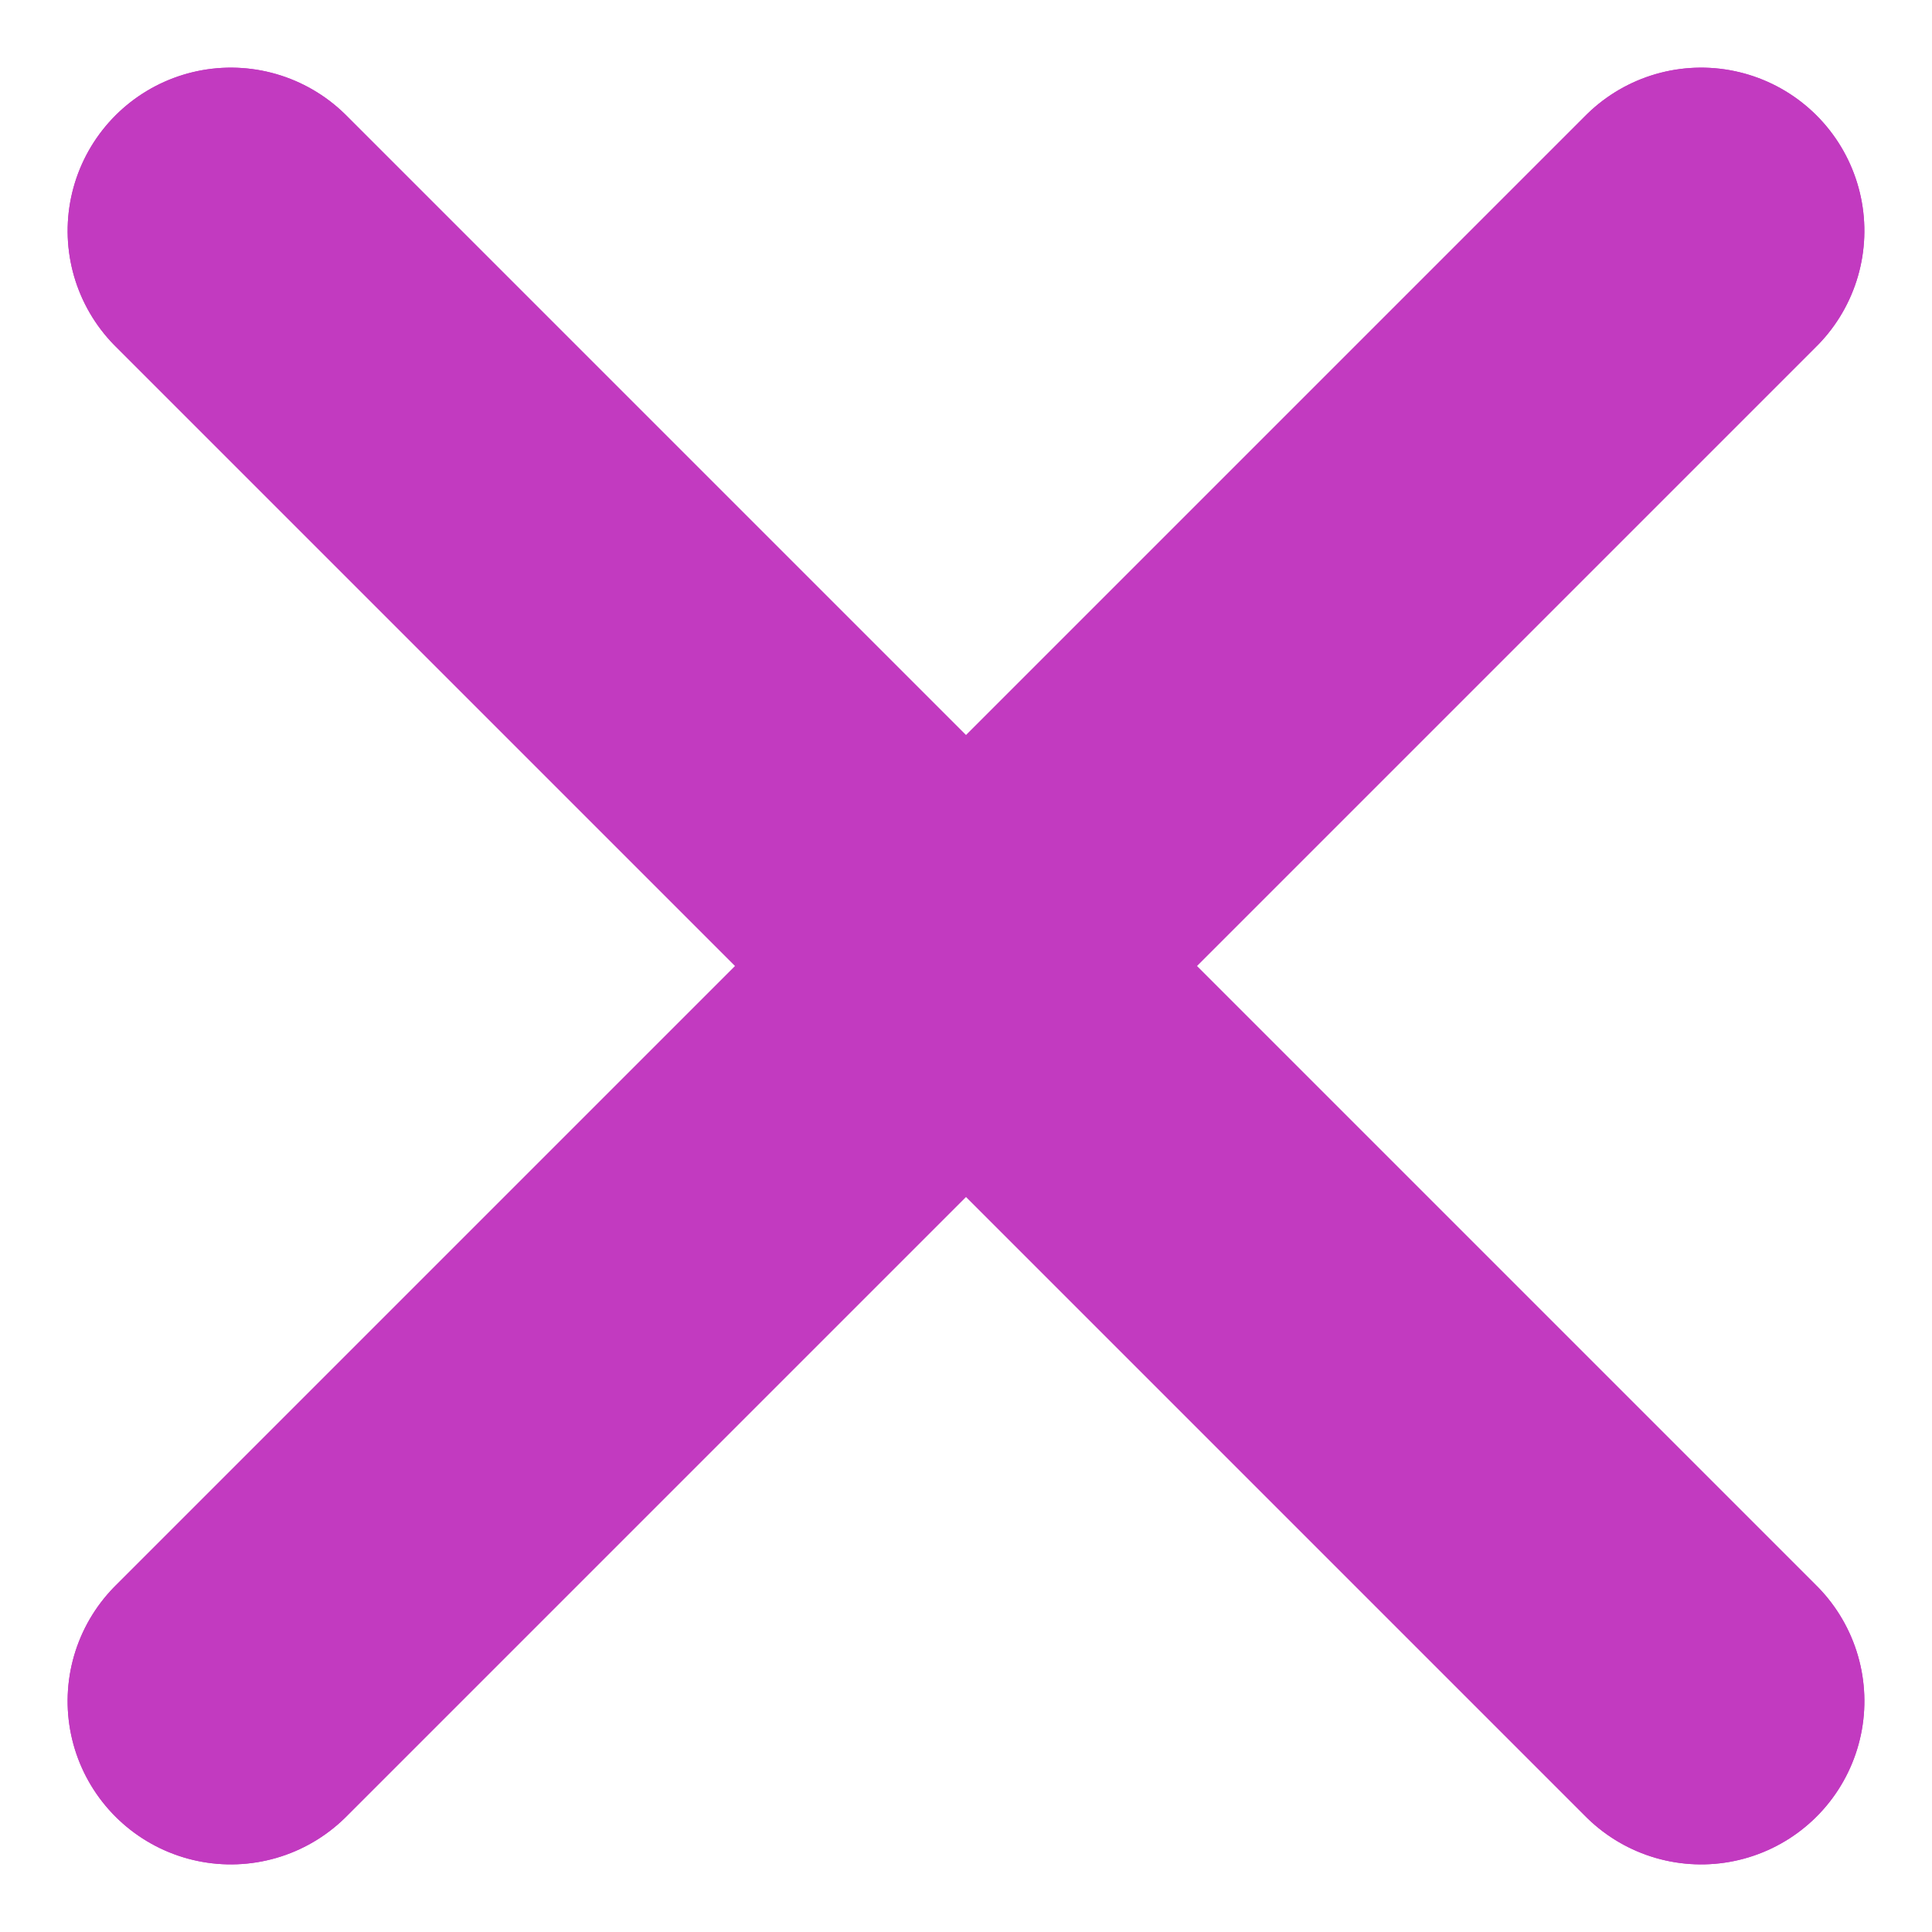
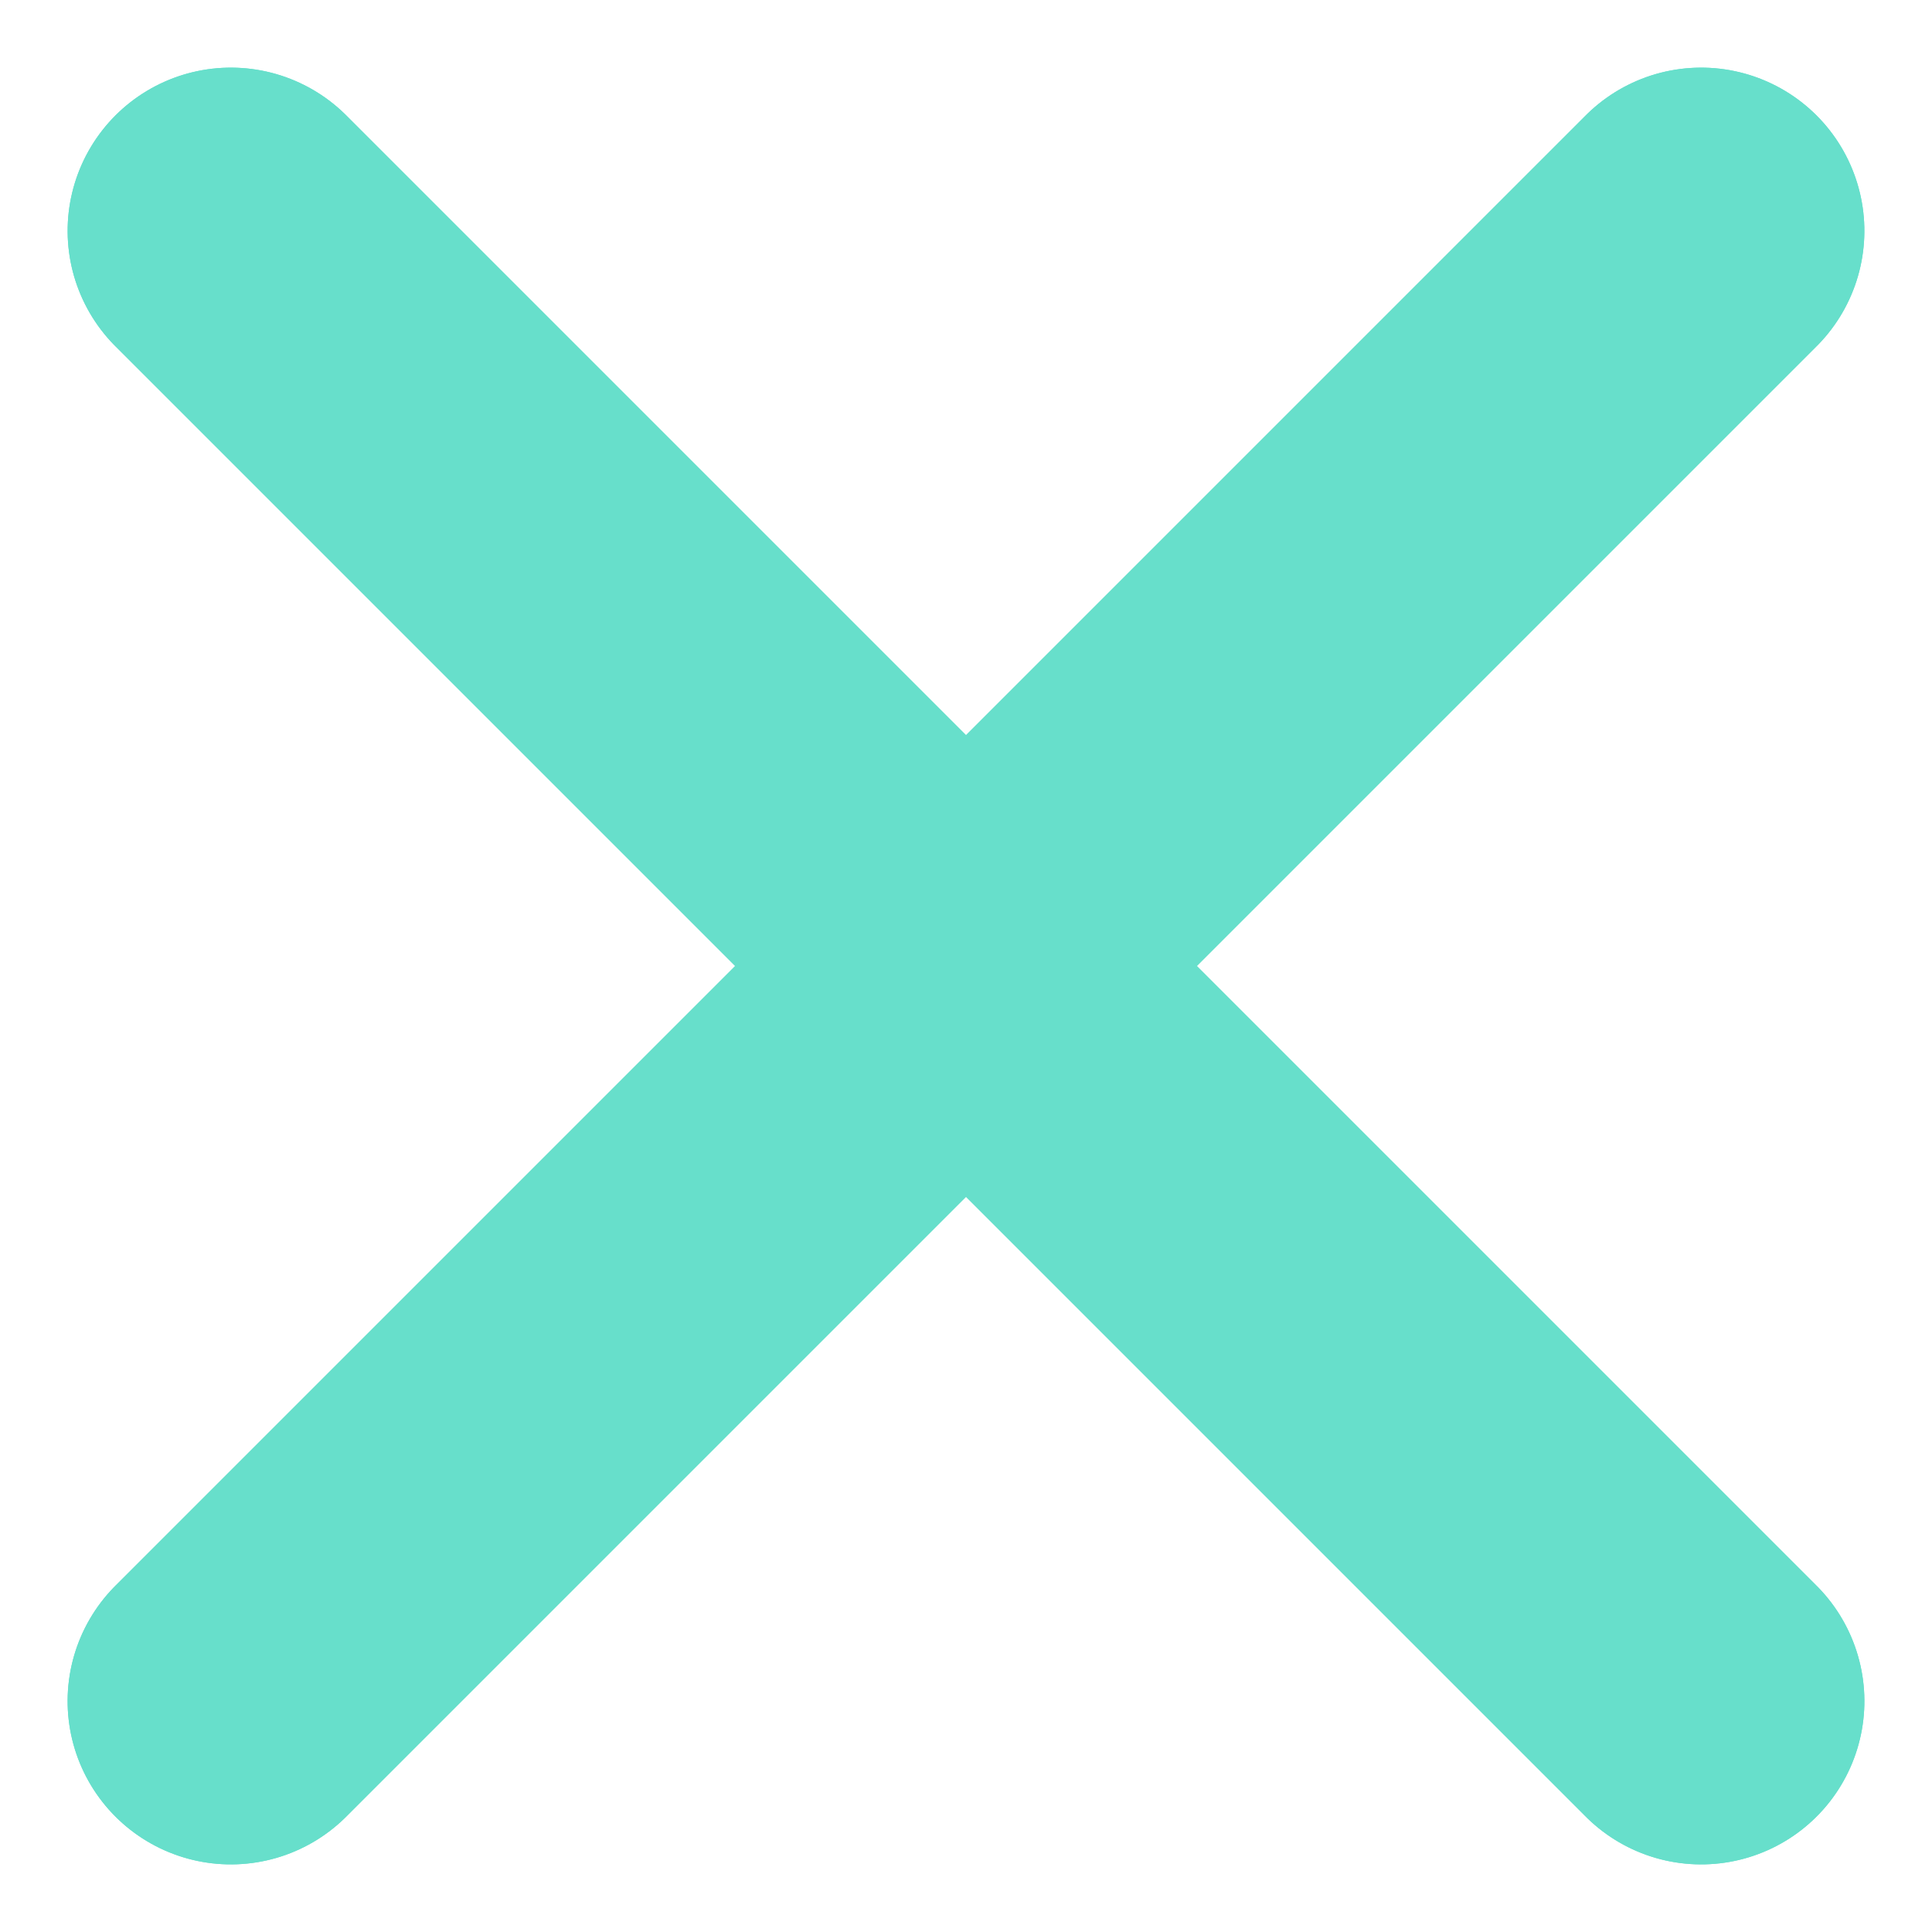
<svg xmlns="http://www.w3.org/2000/svg" width="35.507" height="35.507" viewBox="0 0 35.507 35.507">
  <defs>
    <style>
      .cls-1 {
        fill: none;
-         stroke: #c23ac0;
+         stroke: #67dfcb;
        stroke-linecap: round;
        stroke-width: 6px;
      }
    </style>
  </defs>
  <g id="Group_530" data-name="Group 530" transform="translate(-829.143 -475.12)">
    <g id="Group_440" data-name="Group 440" transform="translate(833.386 479.363)">
      <g id="Group_372" data-name="Group 372" transform="translate(0 0) rotate(45)">
        <path id="Path_490" data-name="Path 490" class="cls-1" d="M38.214,0H0" transform="translate(0 0)" />
      </g>
      <g id="Group_468" data-name="Group 468" transform="translate(0 0) rotate(45)">
        <path id="Path_490-2" data-name="Path 490" class="cls-1" d="M38.214,0H0" transform="translate(0 0)" />
      </g>
    </g>
    <g id="Group_469" data-name="Group 469" transform="translate(860.407 479.363) rotate(90)">
      <g id="Group_372-2" data-name="Group 372" transform="translate(0 0) rotate(45)">
        <path id="Path_490-3" data-name="Path 490" class="cls-1" d="M38.214,0H0" transform="translate(0 0)" />
      </g>
      <g id="Group_468-2" data-name="Group 468" transform="translate(0 0) rotate(45)">
        <path id="Path_490-4" data-name="Path 490" class="cls-1" d="M38.214,0H0" transform="translate(0 0)" />
      </g>
    </g>
  </g>
</svg>
